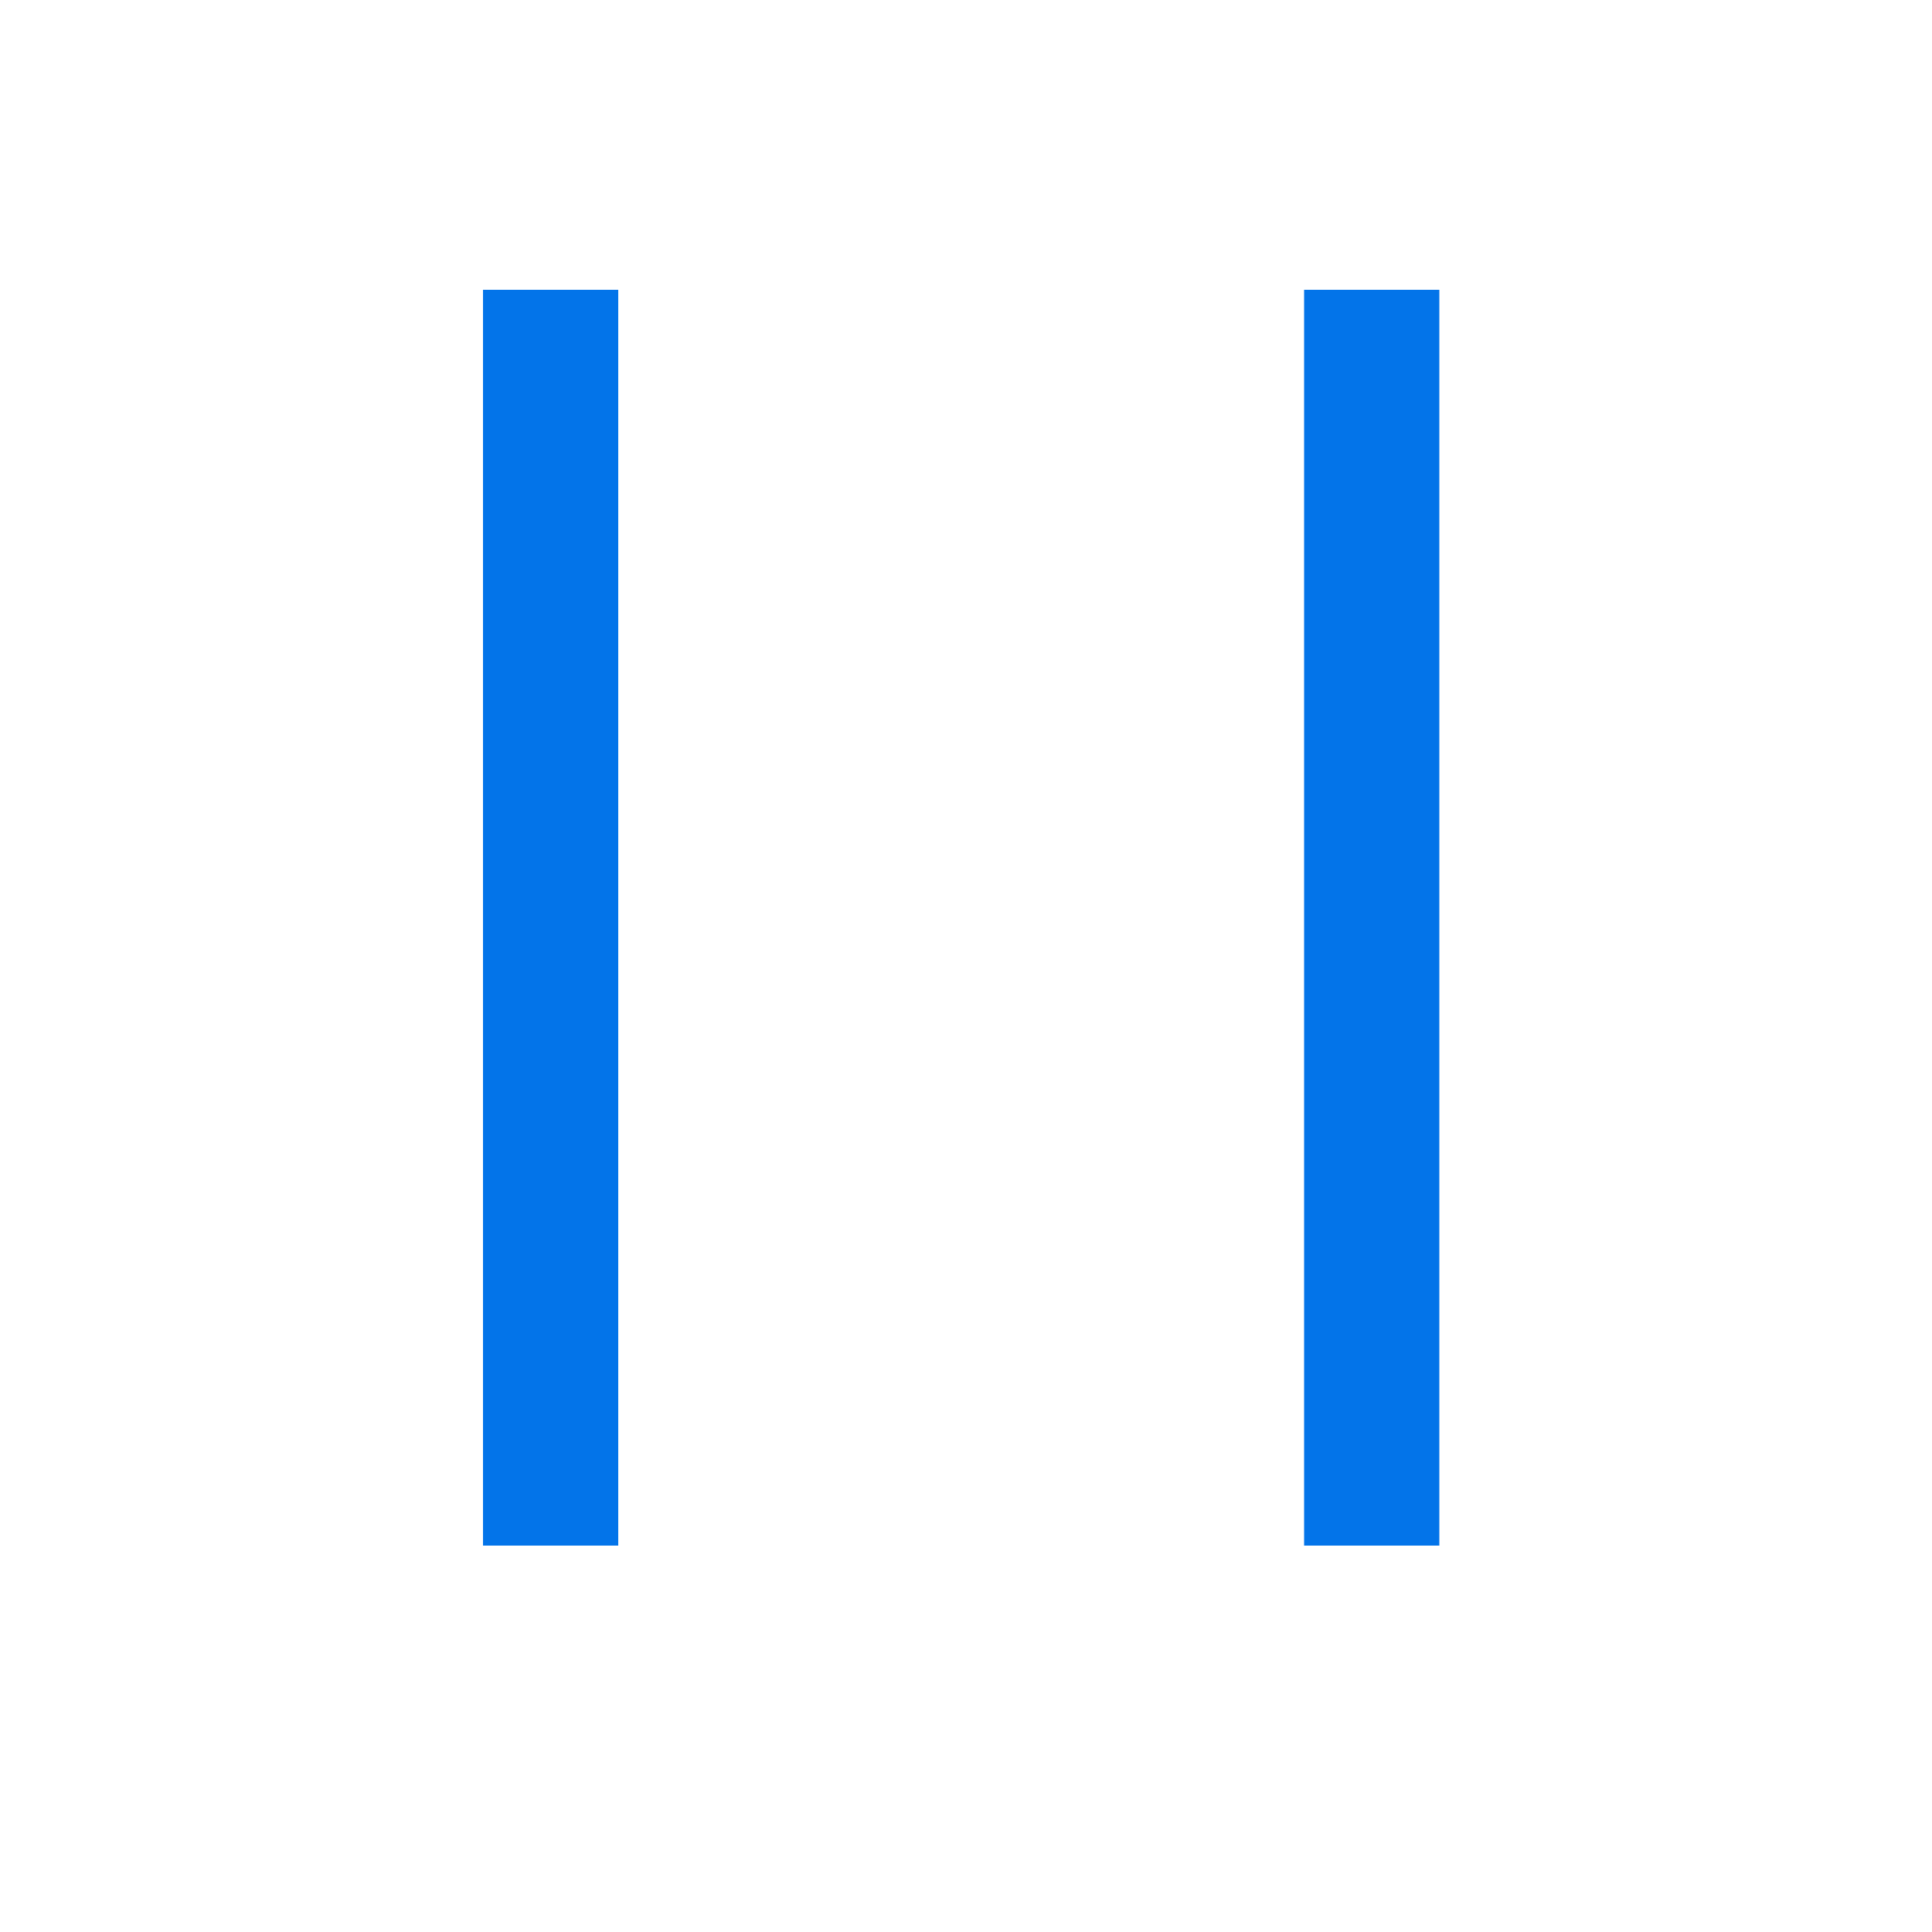
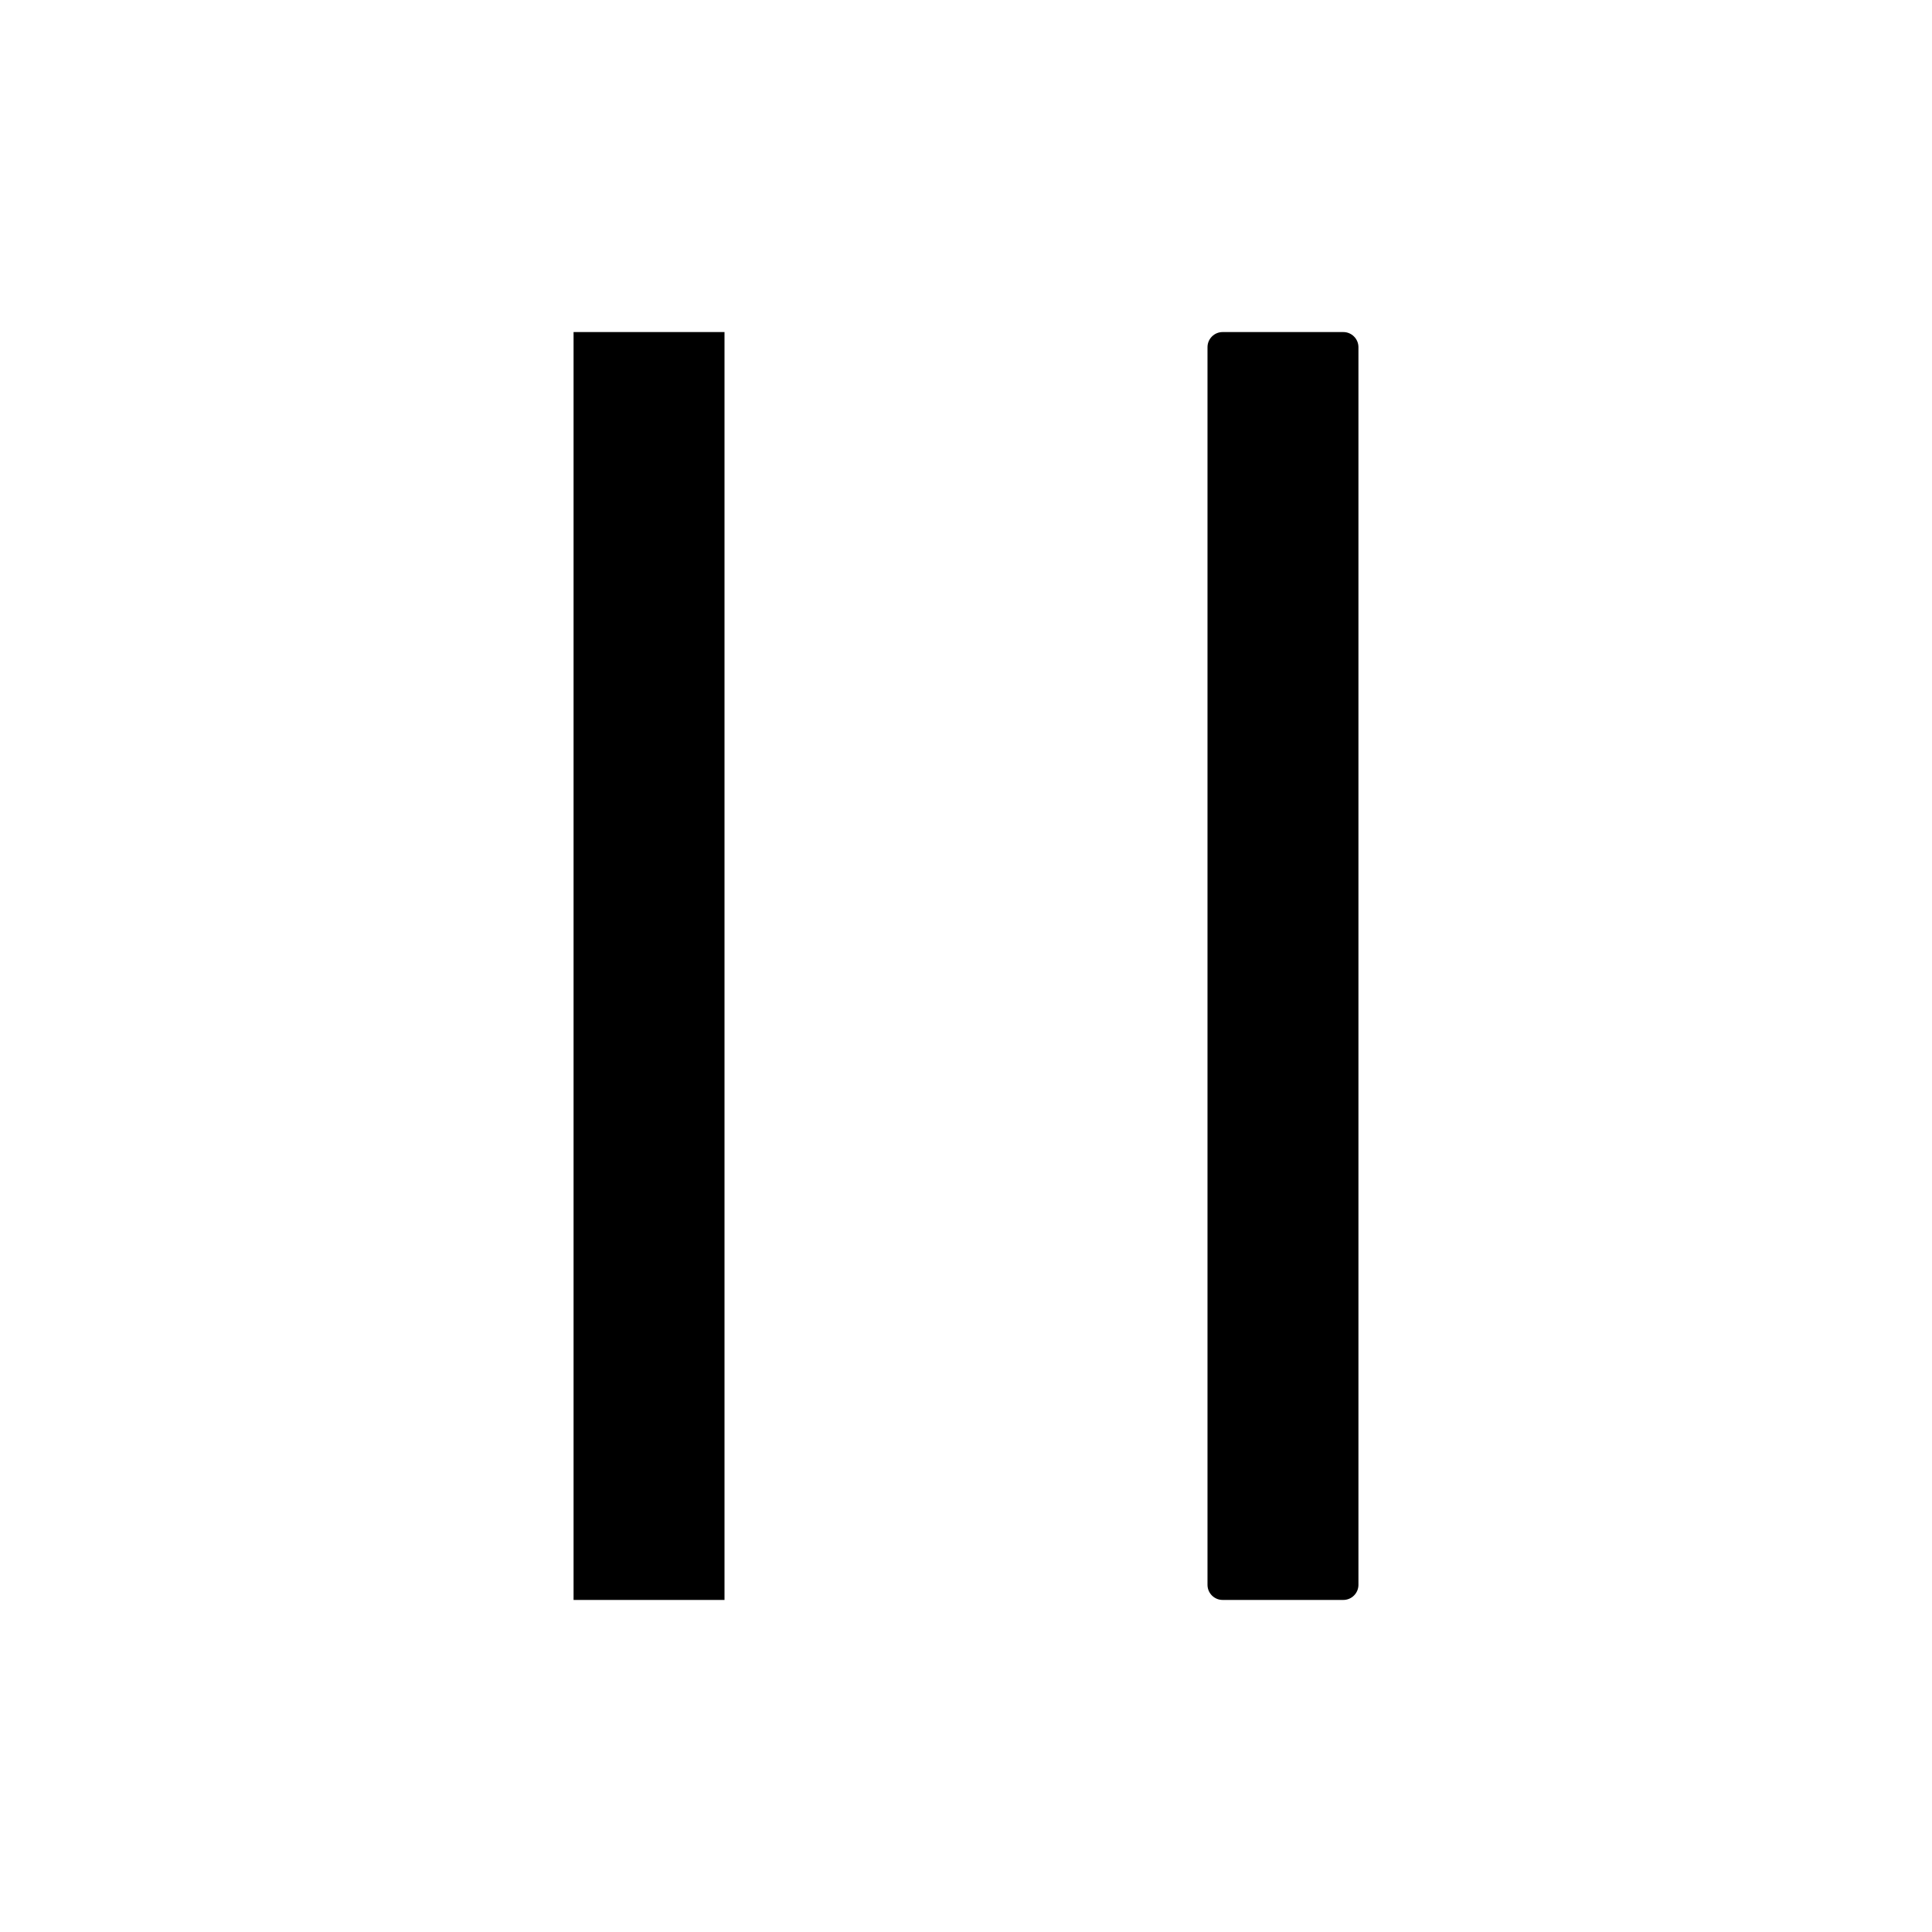
- <svg xmlns="http://www.w3.org/2000/svg" width="20" height="20" viewBox="0 0 20 20" fill="none">
-   <rect x="5" y="3" width="1.4" height="13" fill="#0374E9" />
-   <rect x="13.5" y="3" width="1.4" height="13" fill="#0374E9" />
+ <svg xmlns="http://www.w3.org/2000/svg" class="icon" viewBox="0 0 1024 1024">
+   <path d="M304 176h80v672h-80zm408 0h-64c-4.4 0-8 3.6-8 8v656c0 4.4 3.6 8 8 8h64c4.4 0 8-3.6 8-8V184c0-4.4-3.6-8-8-8z" />
</svg>
